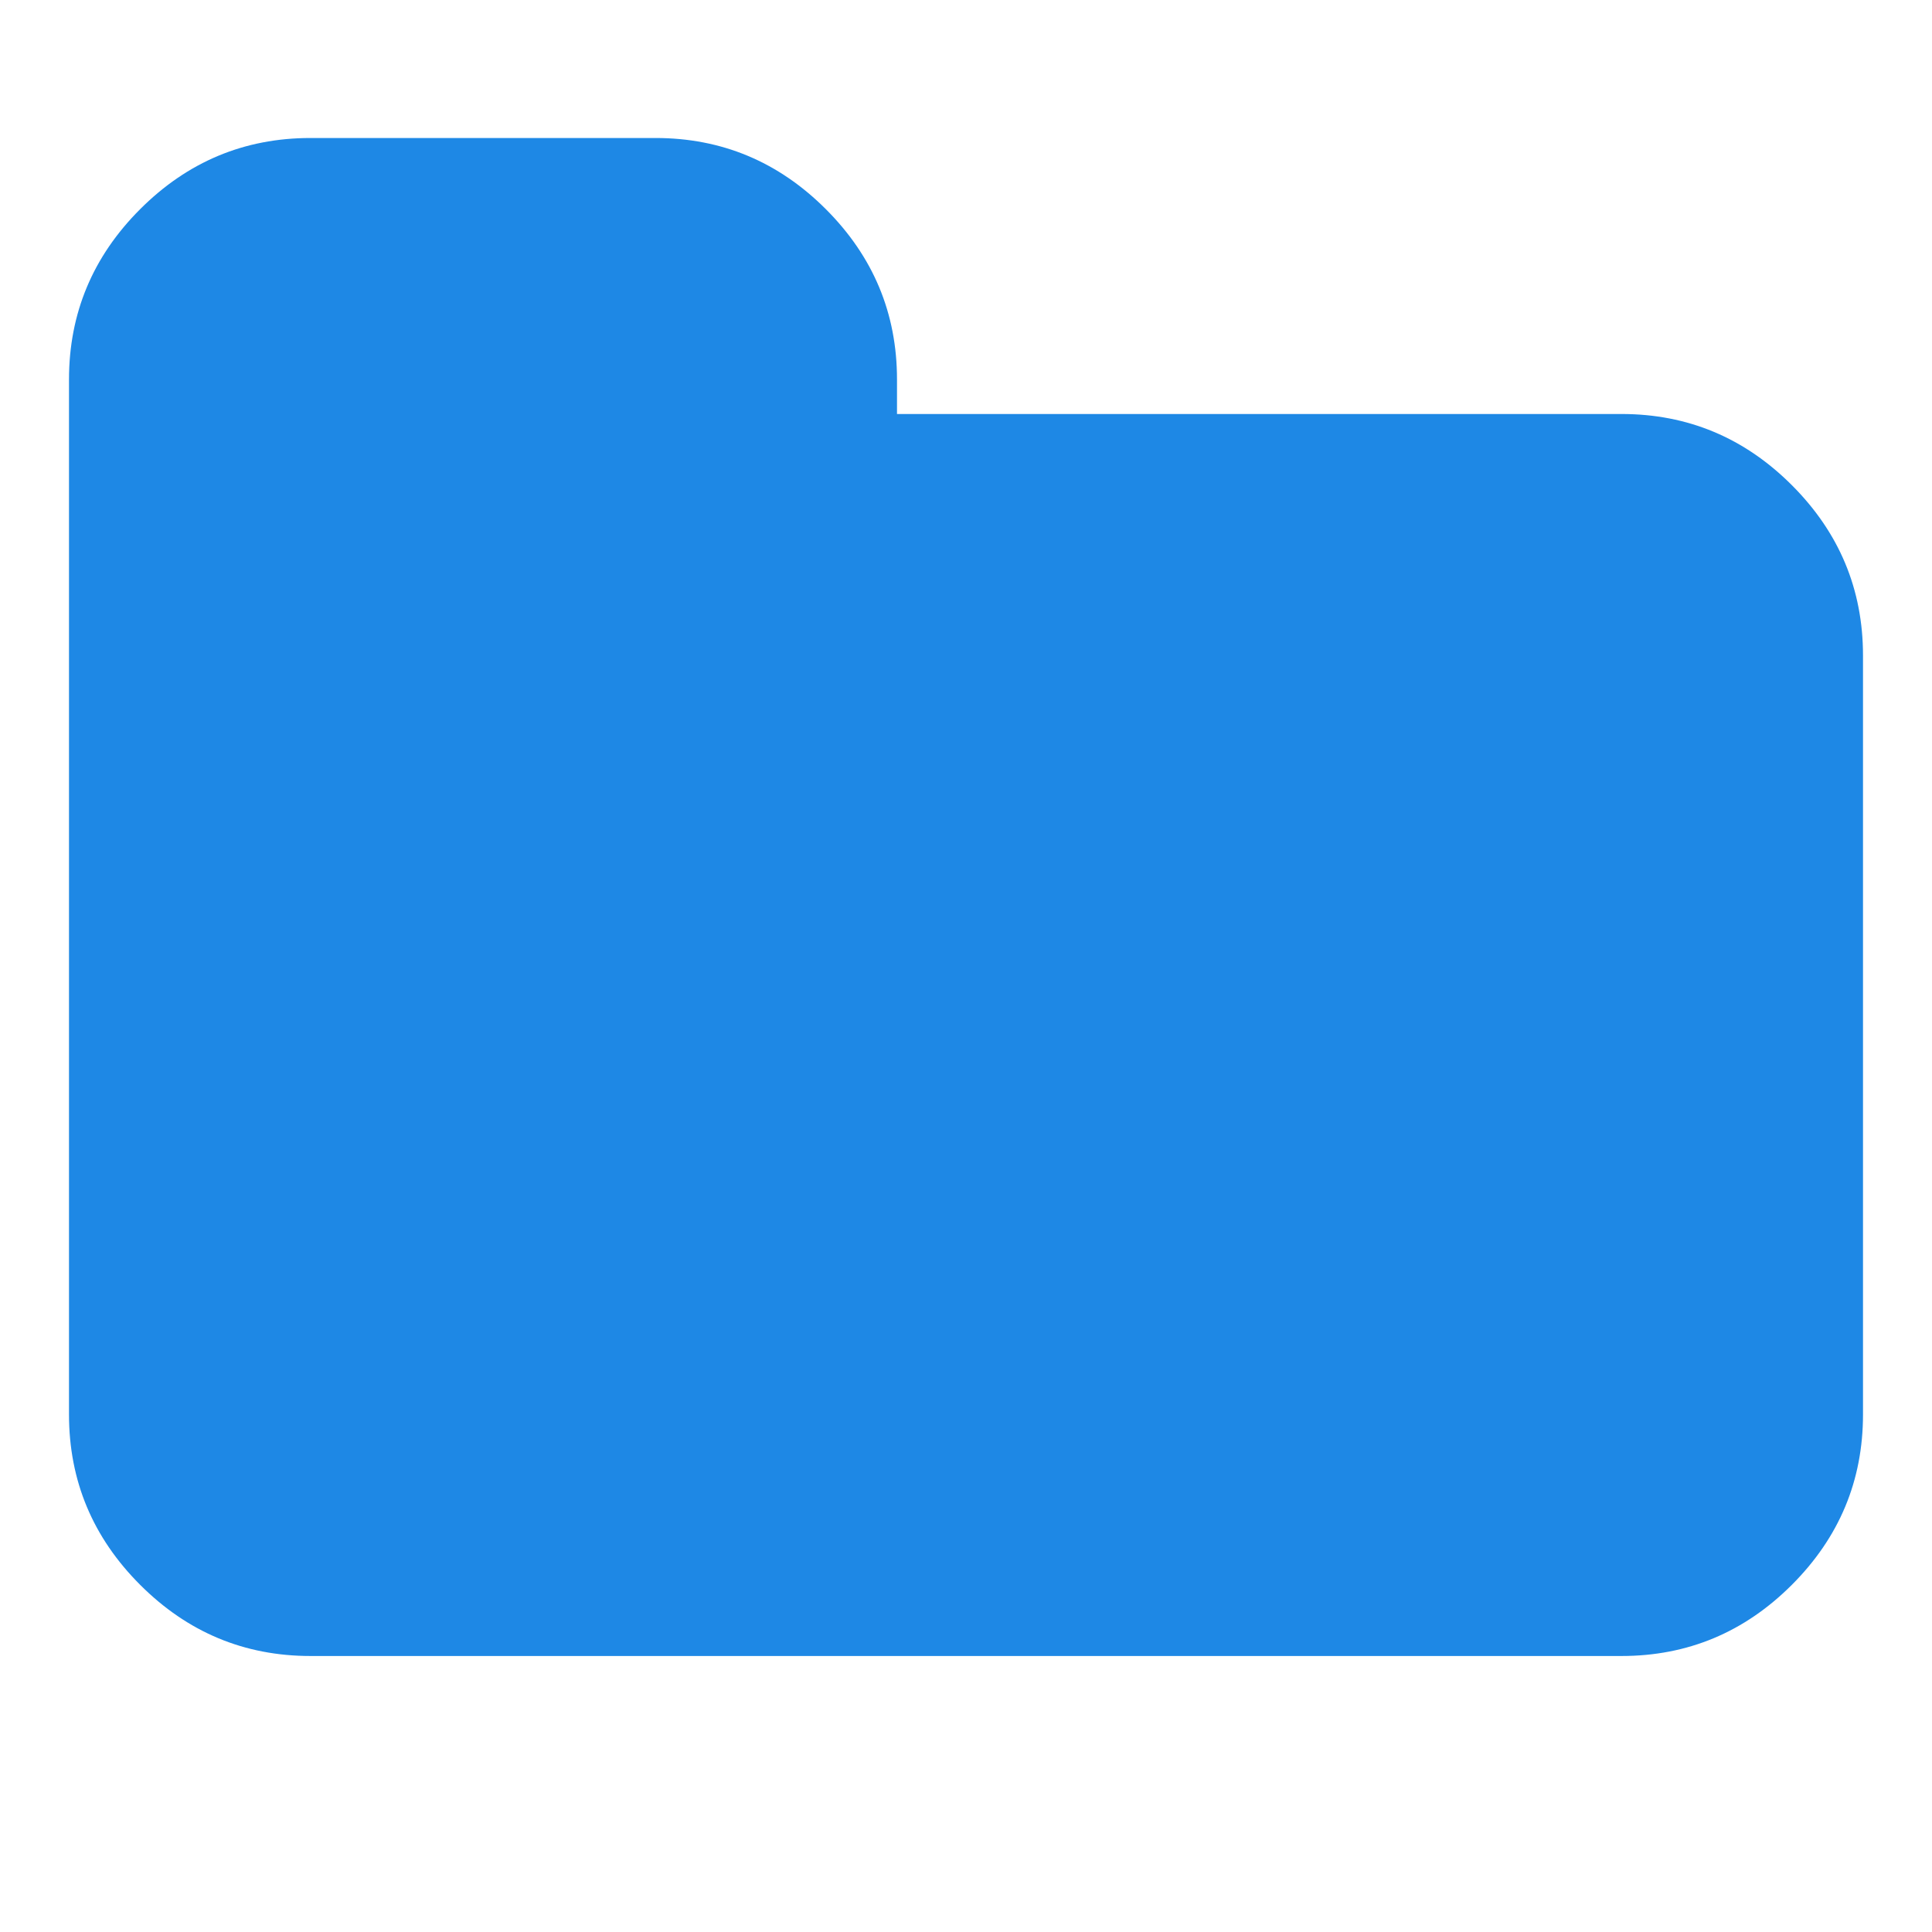
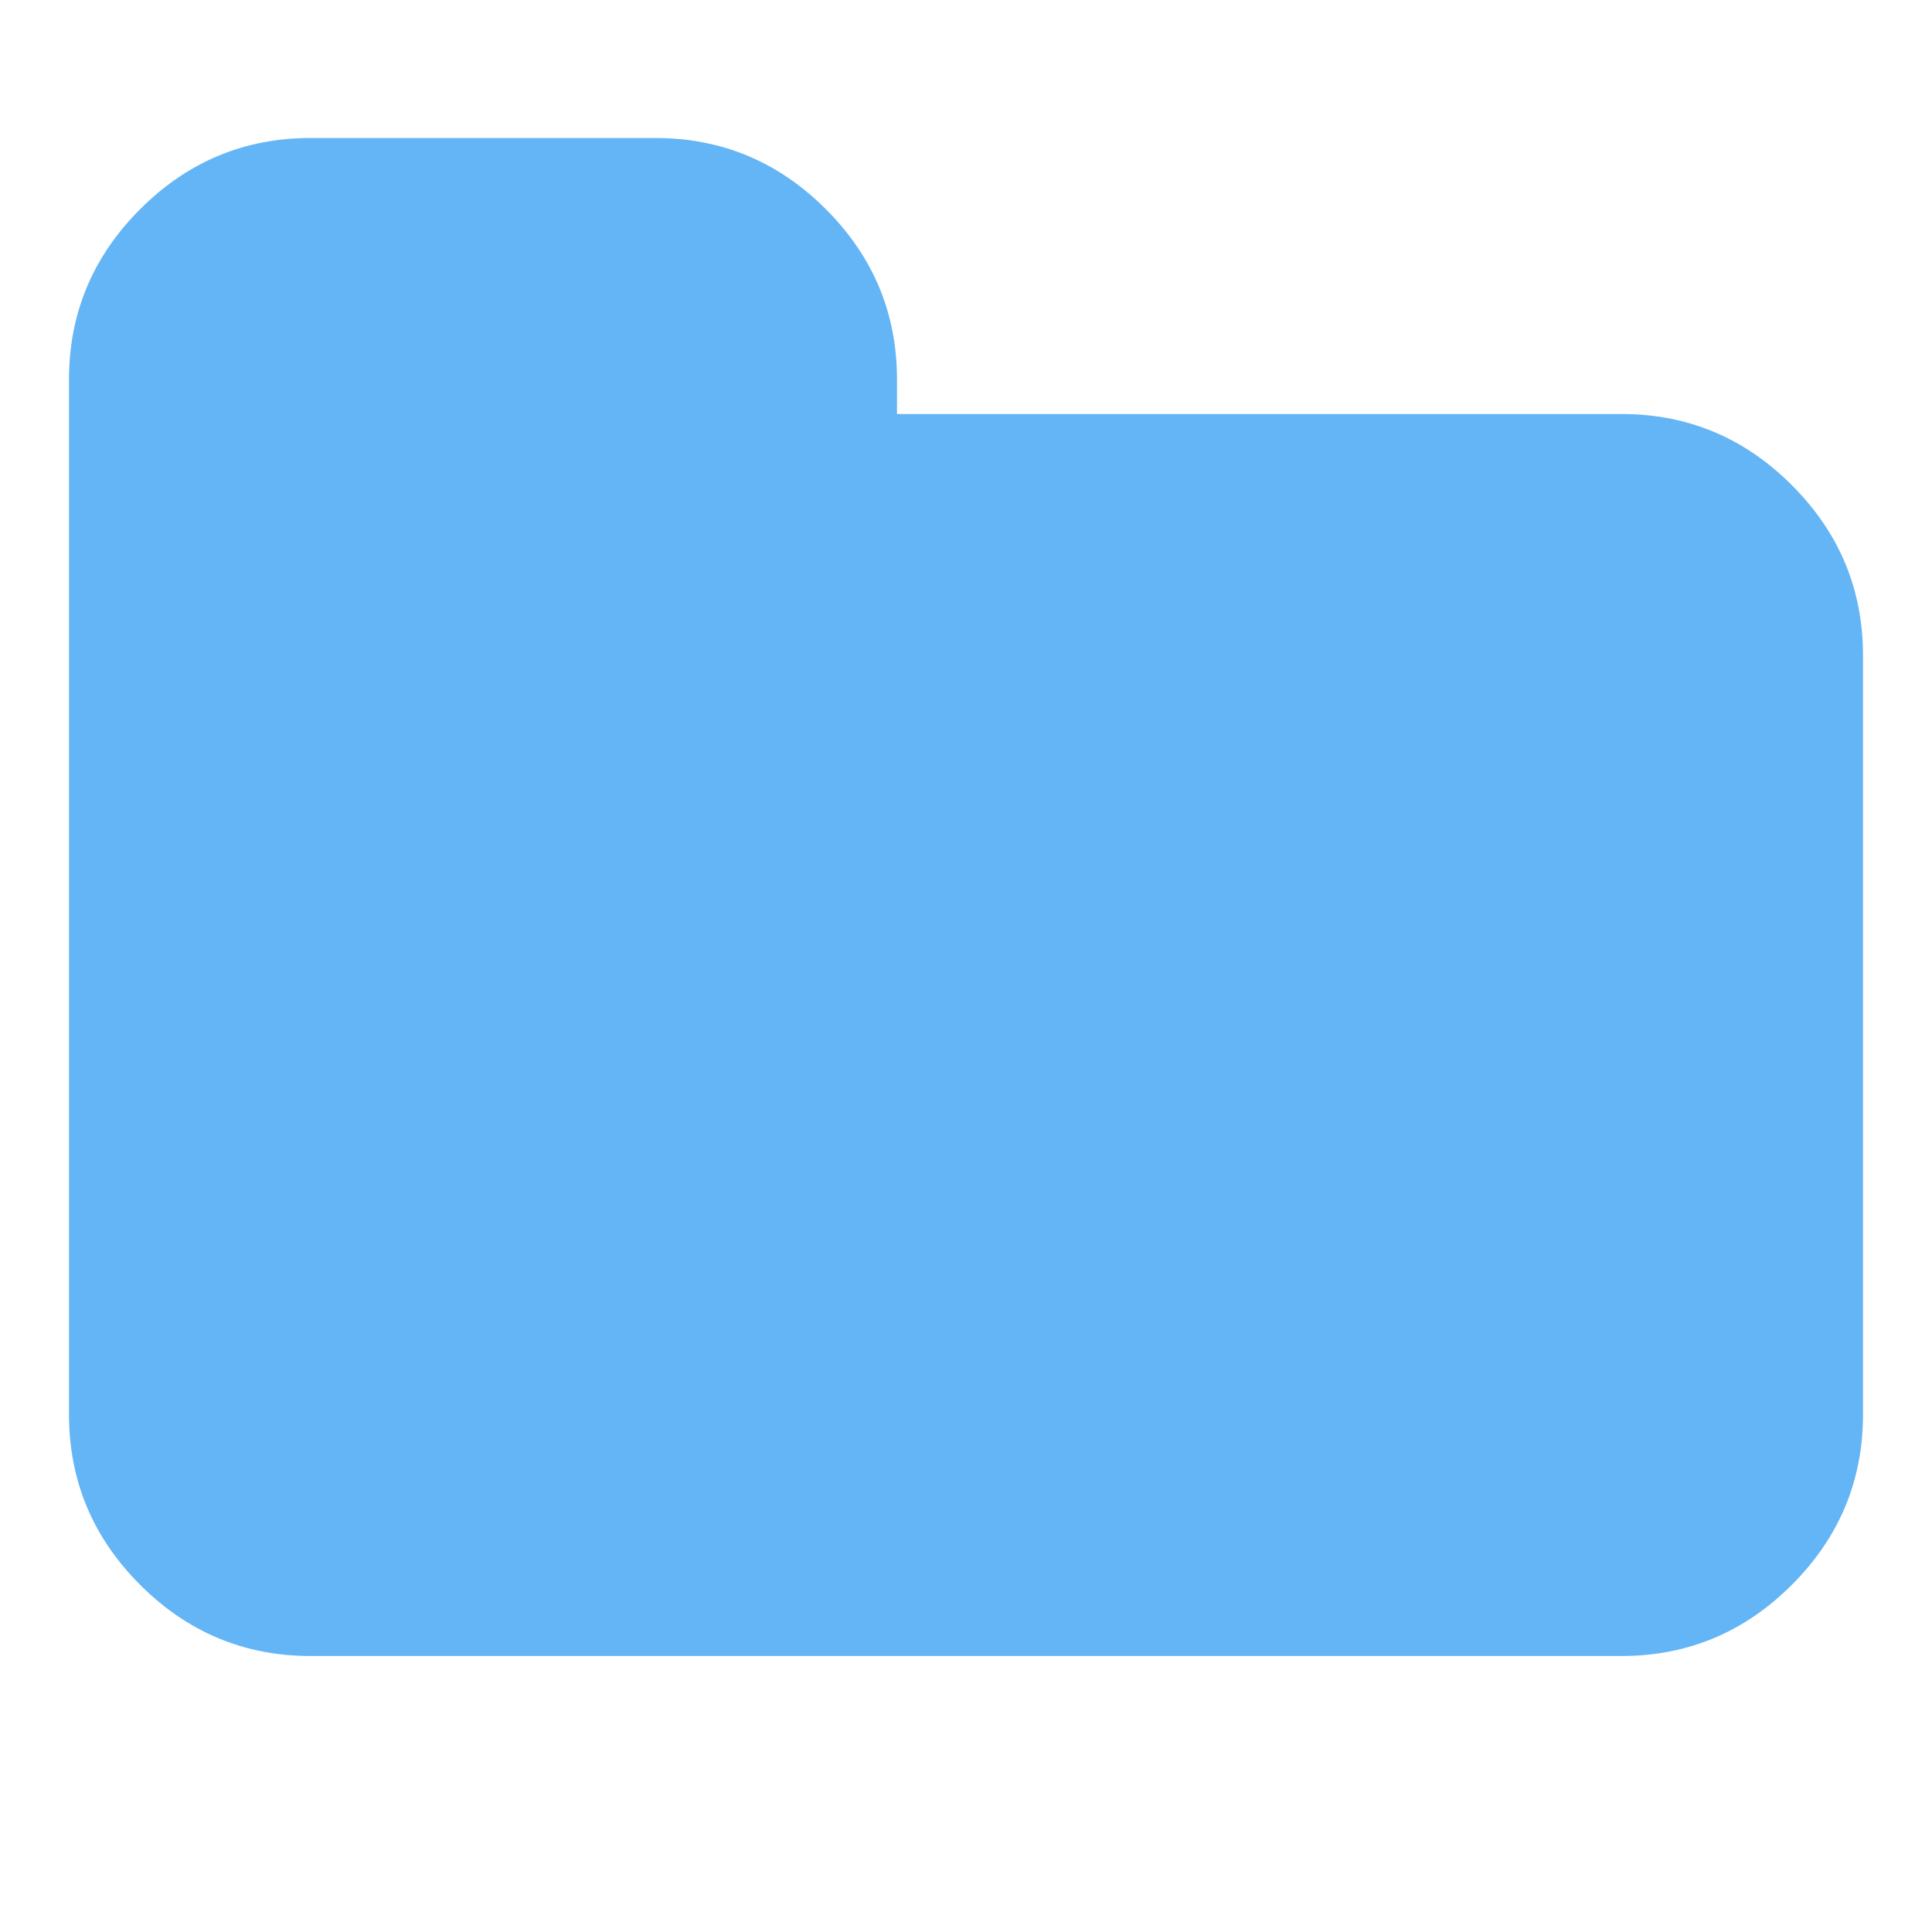
<svg xmlns="http://www.w3.org/2000/svg" width="1792" height="1792" viewBox="0 0 1792 1792">
-   <path style="fill:#1e88e5" d="M1728 608v704q0 92-66 158t-158 66h-1216q-92 0-158-66t-66-158v-960q0-92 66-158t158-66h320q92 0 158 66t66 158v32h672q92 0 158 66t66 158z" />
+   <path style="fill:#64b5f6" d="M1728 608v704q0 92-66 158t-158 66h-1216q-92 0-158-66t-66-158v-960q0-92 66-158t158-66h320q92 0 158 66t66 158v32h672q92 0 158 66t66 158z" />
</svg>
